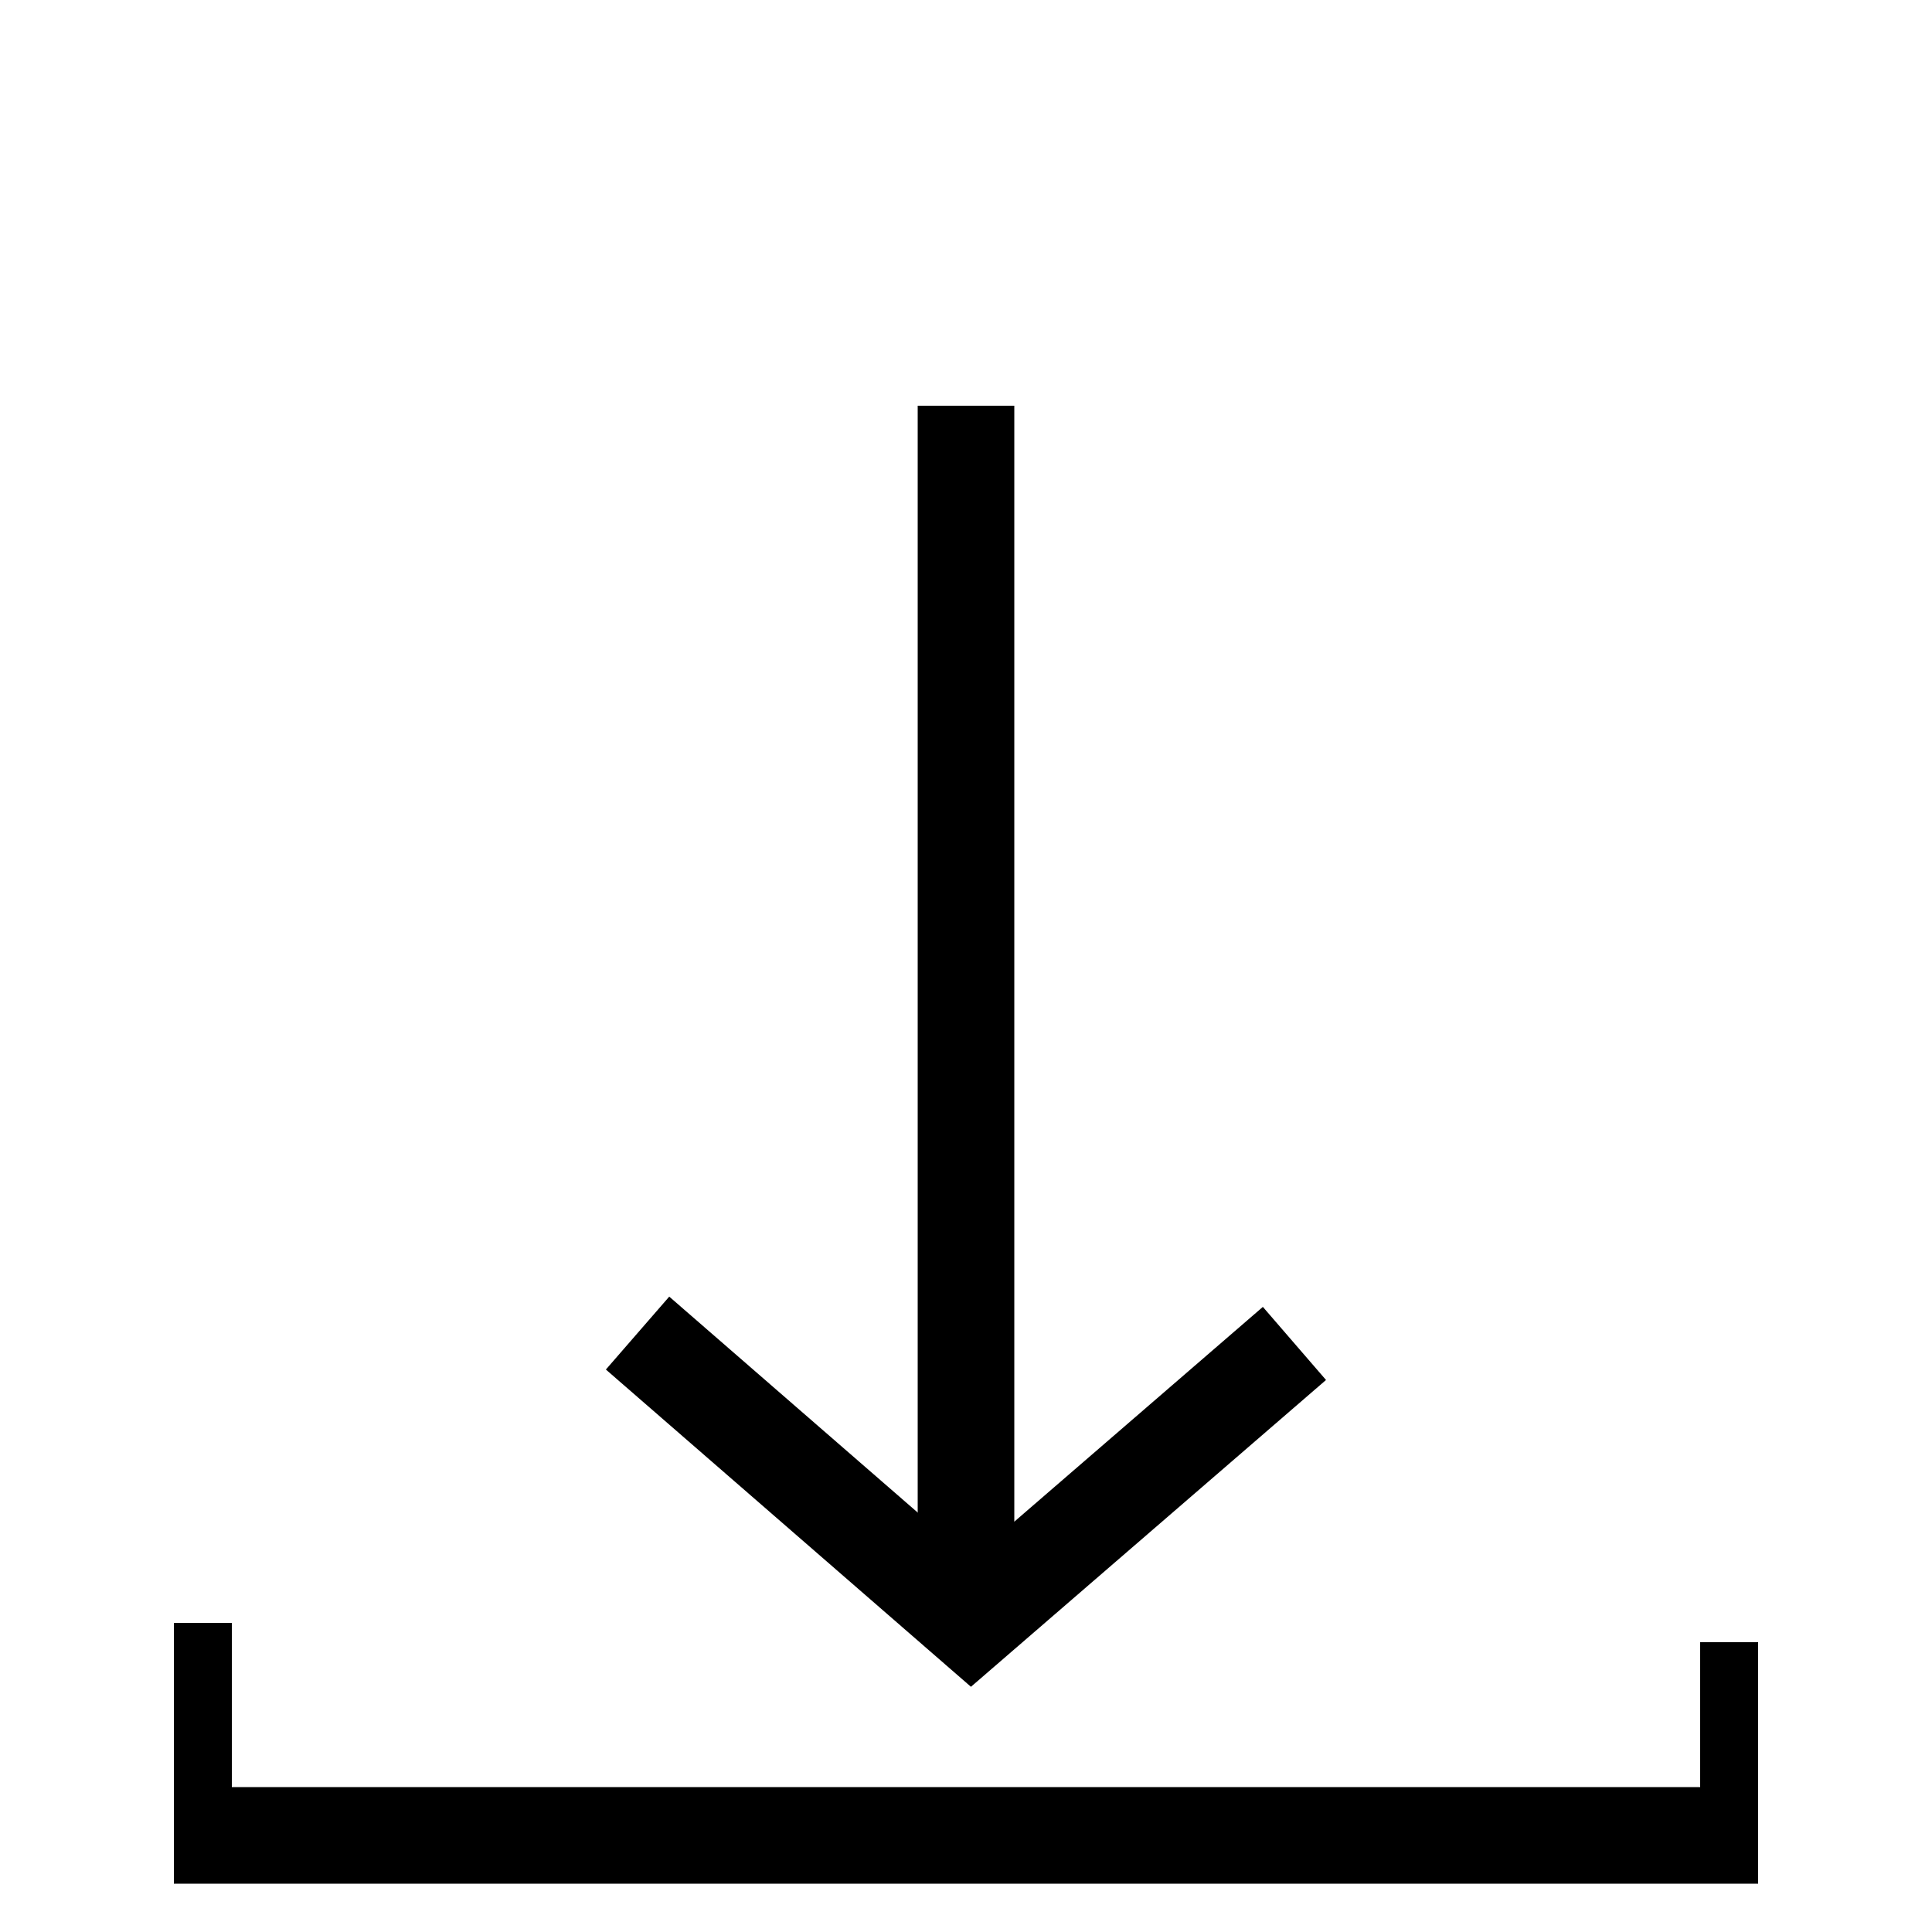
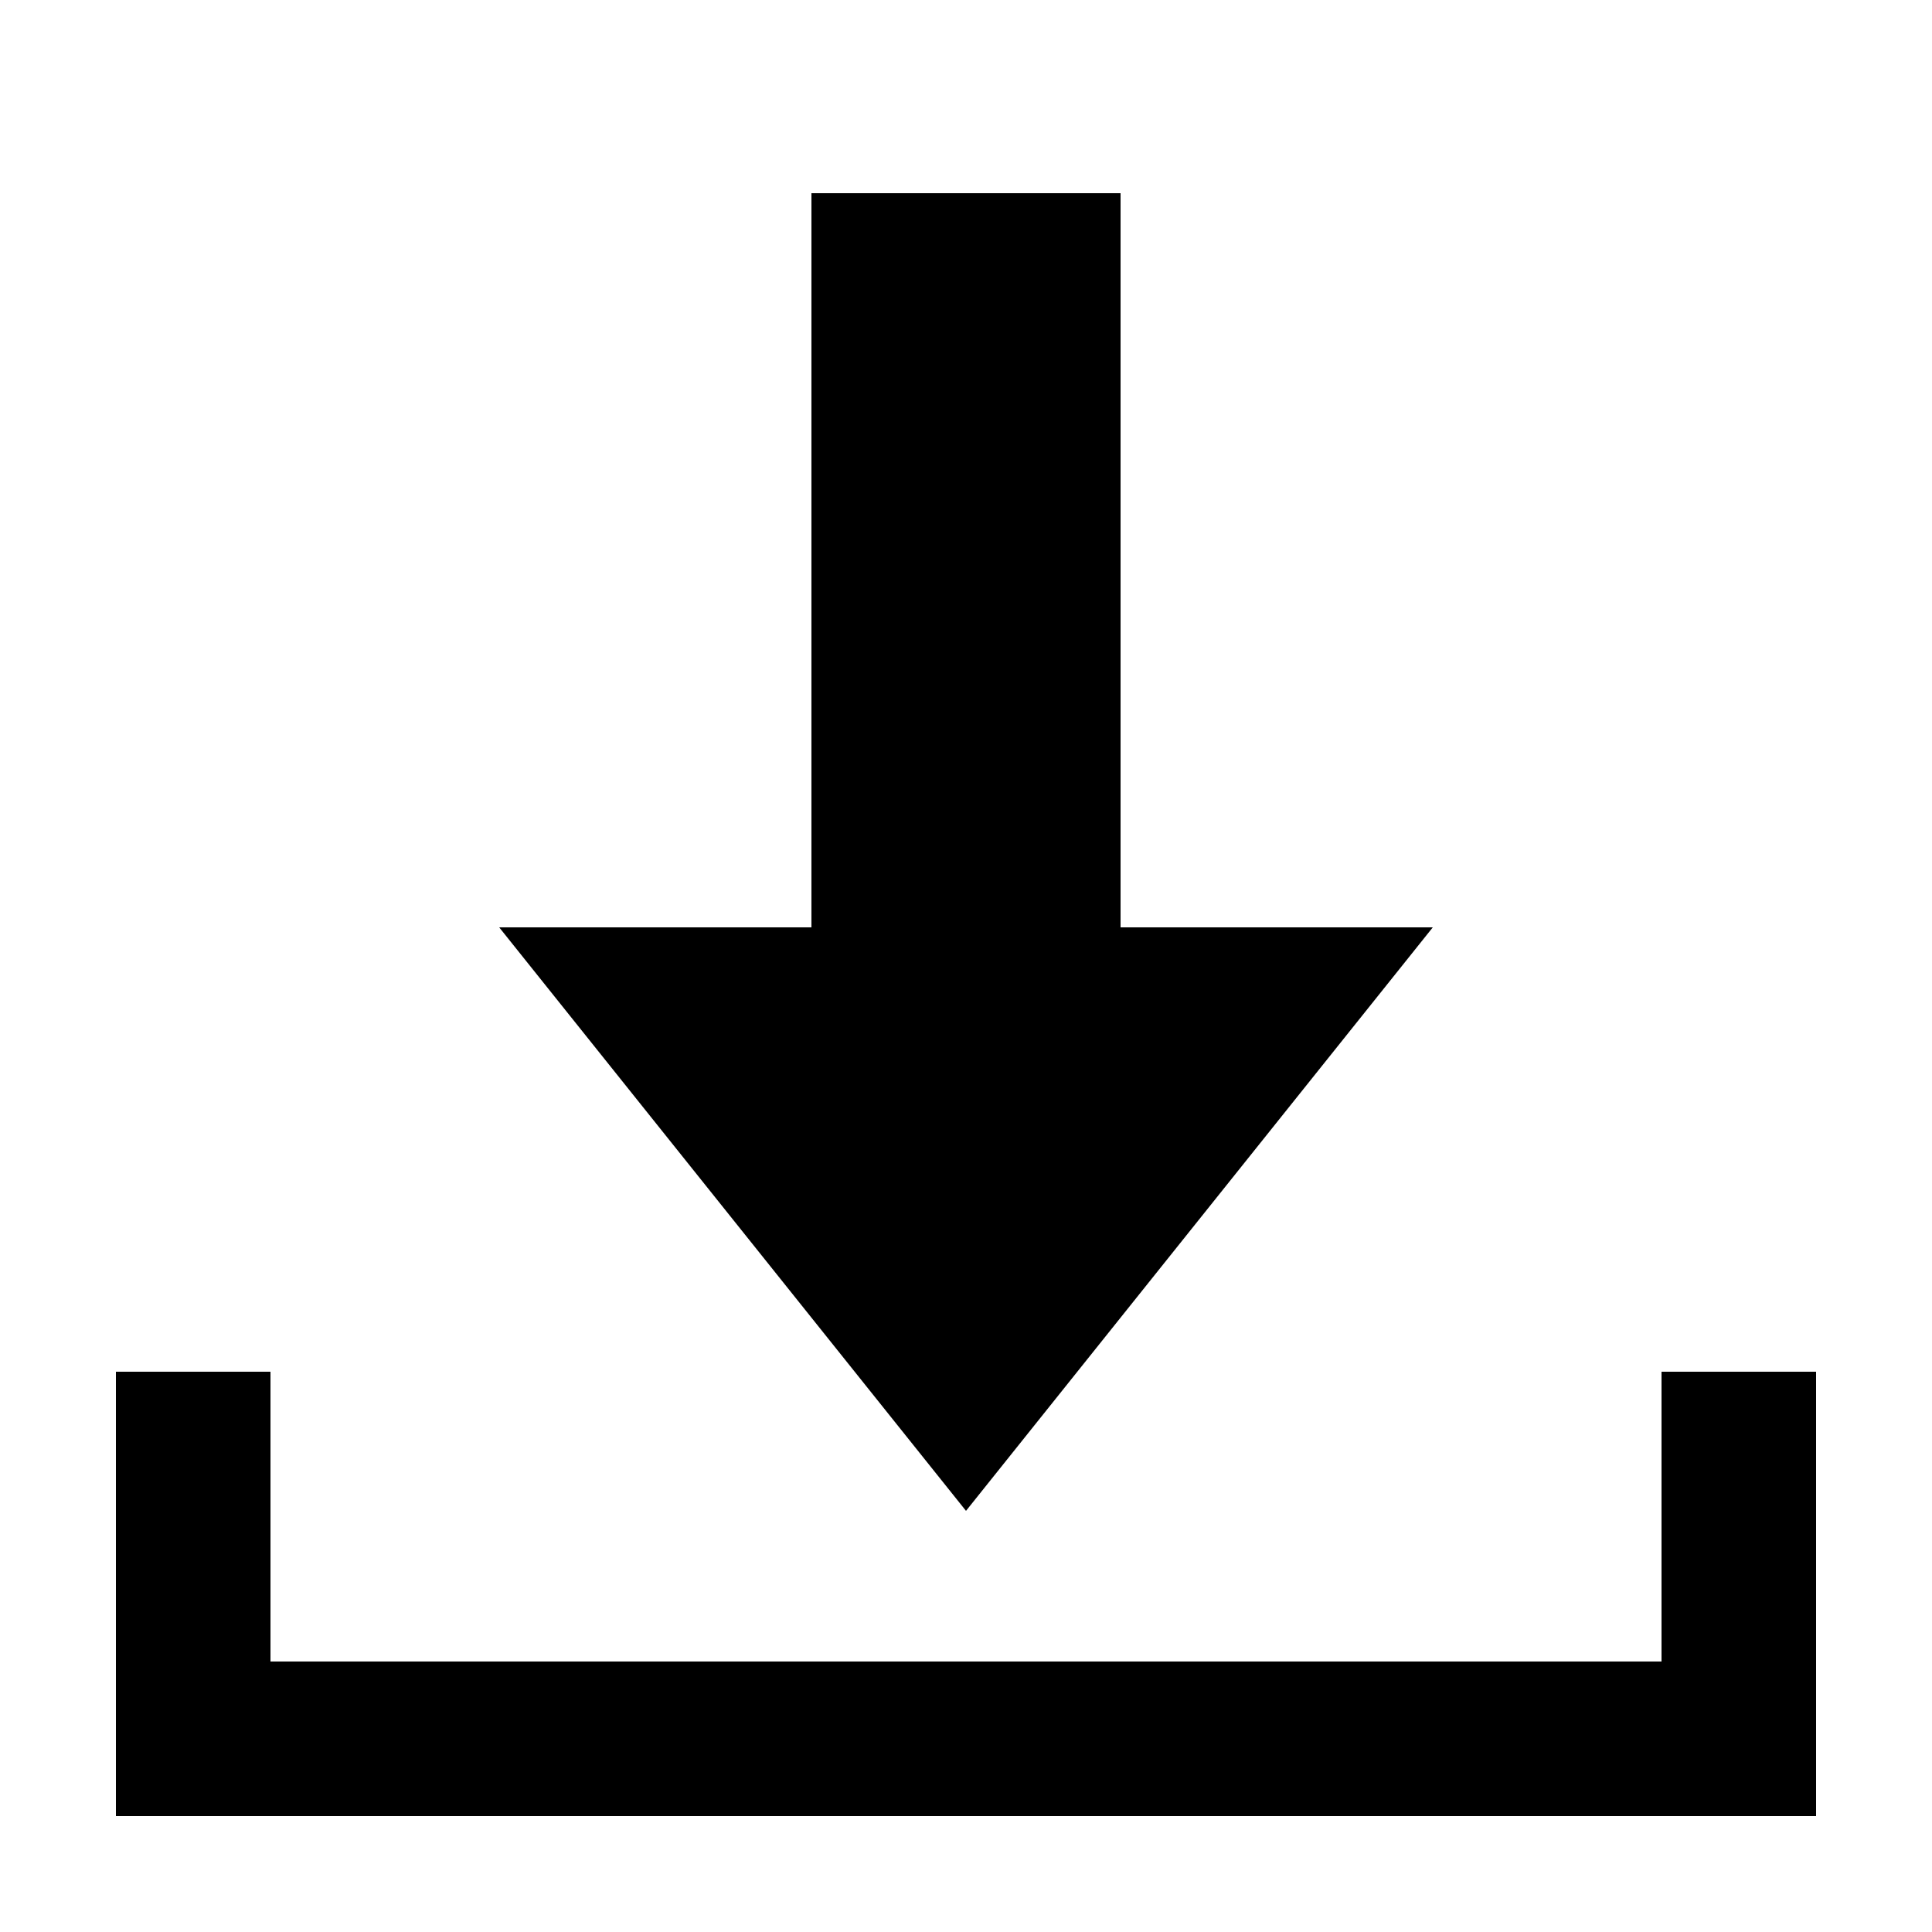
- <svg xmlns="http://www.w3.org/2000/svg" width="100" height="100" viewBox="0 0 100 100" fill="none">
-   <path d="M9 95H91" stroke="black" stroke-width="5" stroke-miterlimit="10" />
-   <path d="M50 21V84" stroke="black" stroke-width="5" stroke-miterlimit="10" />
-   <path d="M33 69L50.261 84L67 69.536" stroke="black" stroke-width="5" stroke-miterlimit="10" />
-   <line x1="89.5" y1="97" x2="89.5" y2="85" stroke="black" stroke-width="3" />
-   <line x1="10.5" y1="84" x2="10.5" y2="97" stroke="black" stroke-width="3" />
+ <svg xmlns="http://www.w3.org/2000/svg" width="100" height="100" version="1.1" viewBox="0 0 100 100">
+   <path d="m10 75v15h80v-15" fill="none" stroke="#000" stroke-dashoffset="12" stroke-linecap="square" stroke-width="8" style="paint-order:markers fill stroke" />
+   <path d="m42 10h16v45h-16z" style="paint-order:markers fill stroke" />
+   <path d="m30 50 20 25 20-25z" stroke="#000" stroke-dashoffset="12" stroke-linecap="square" stroke-width="4" style="paint-order:markers fill stroke" />
</svg>
